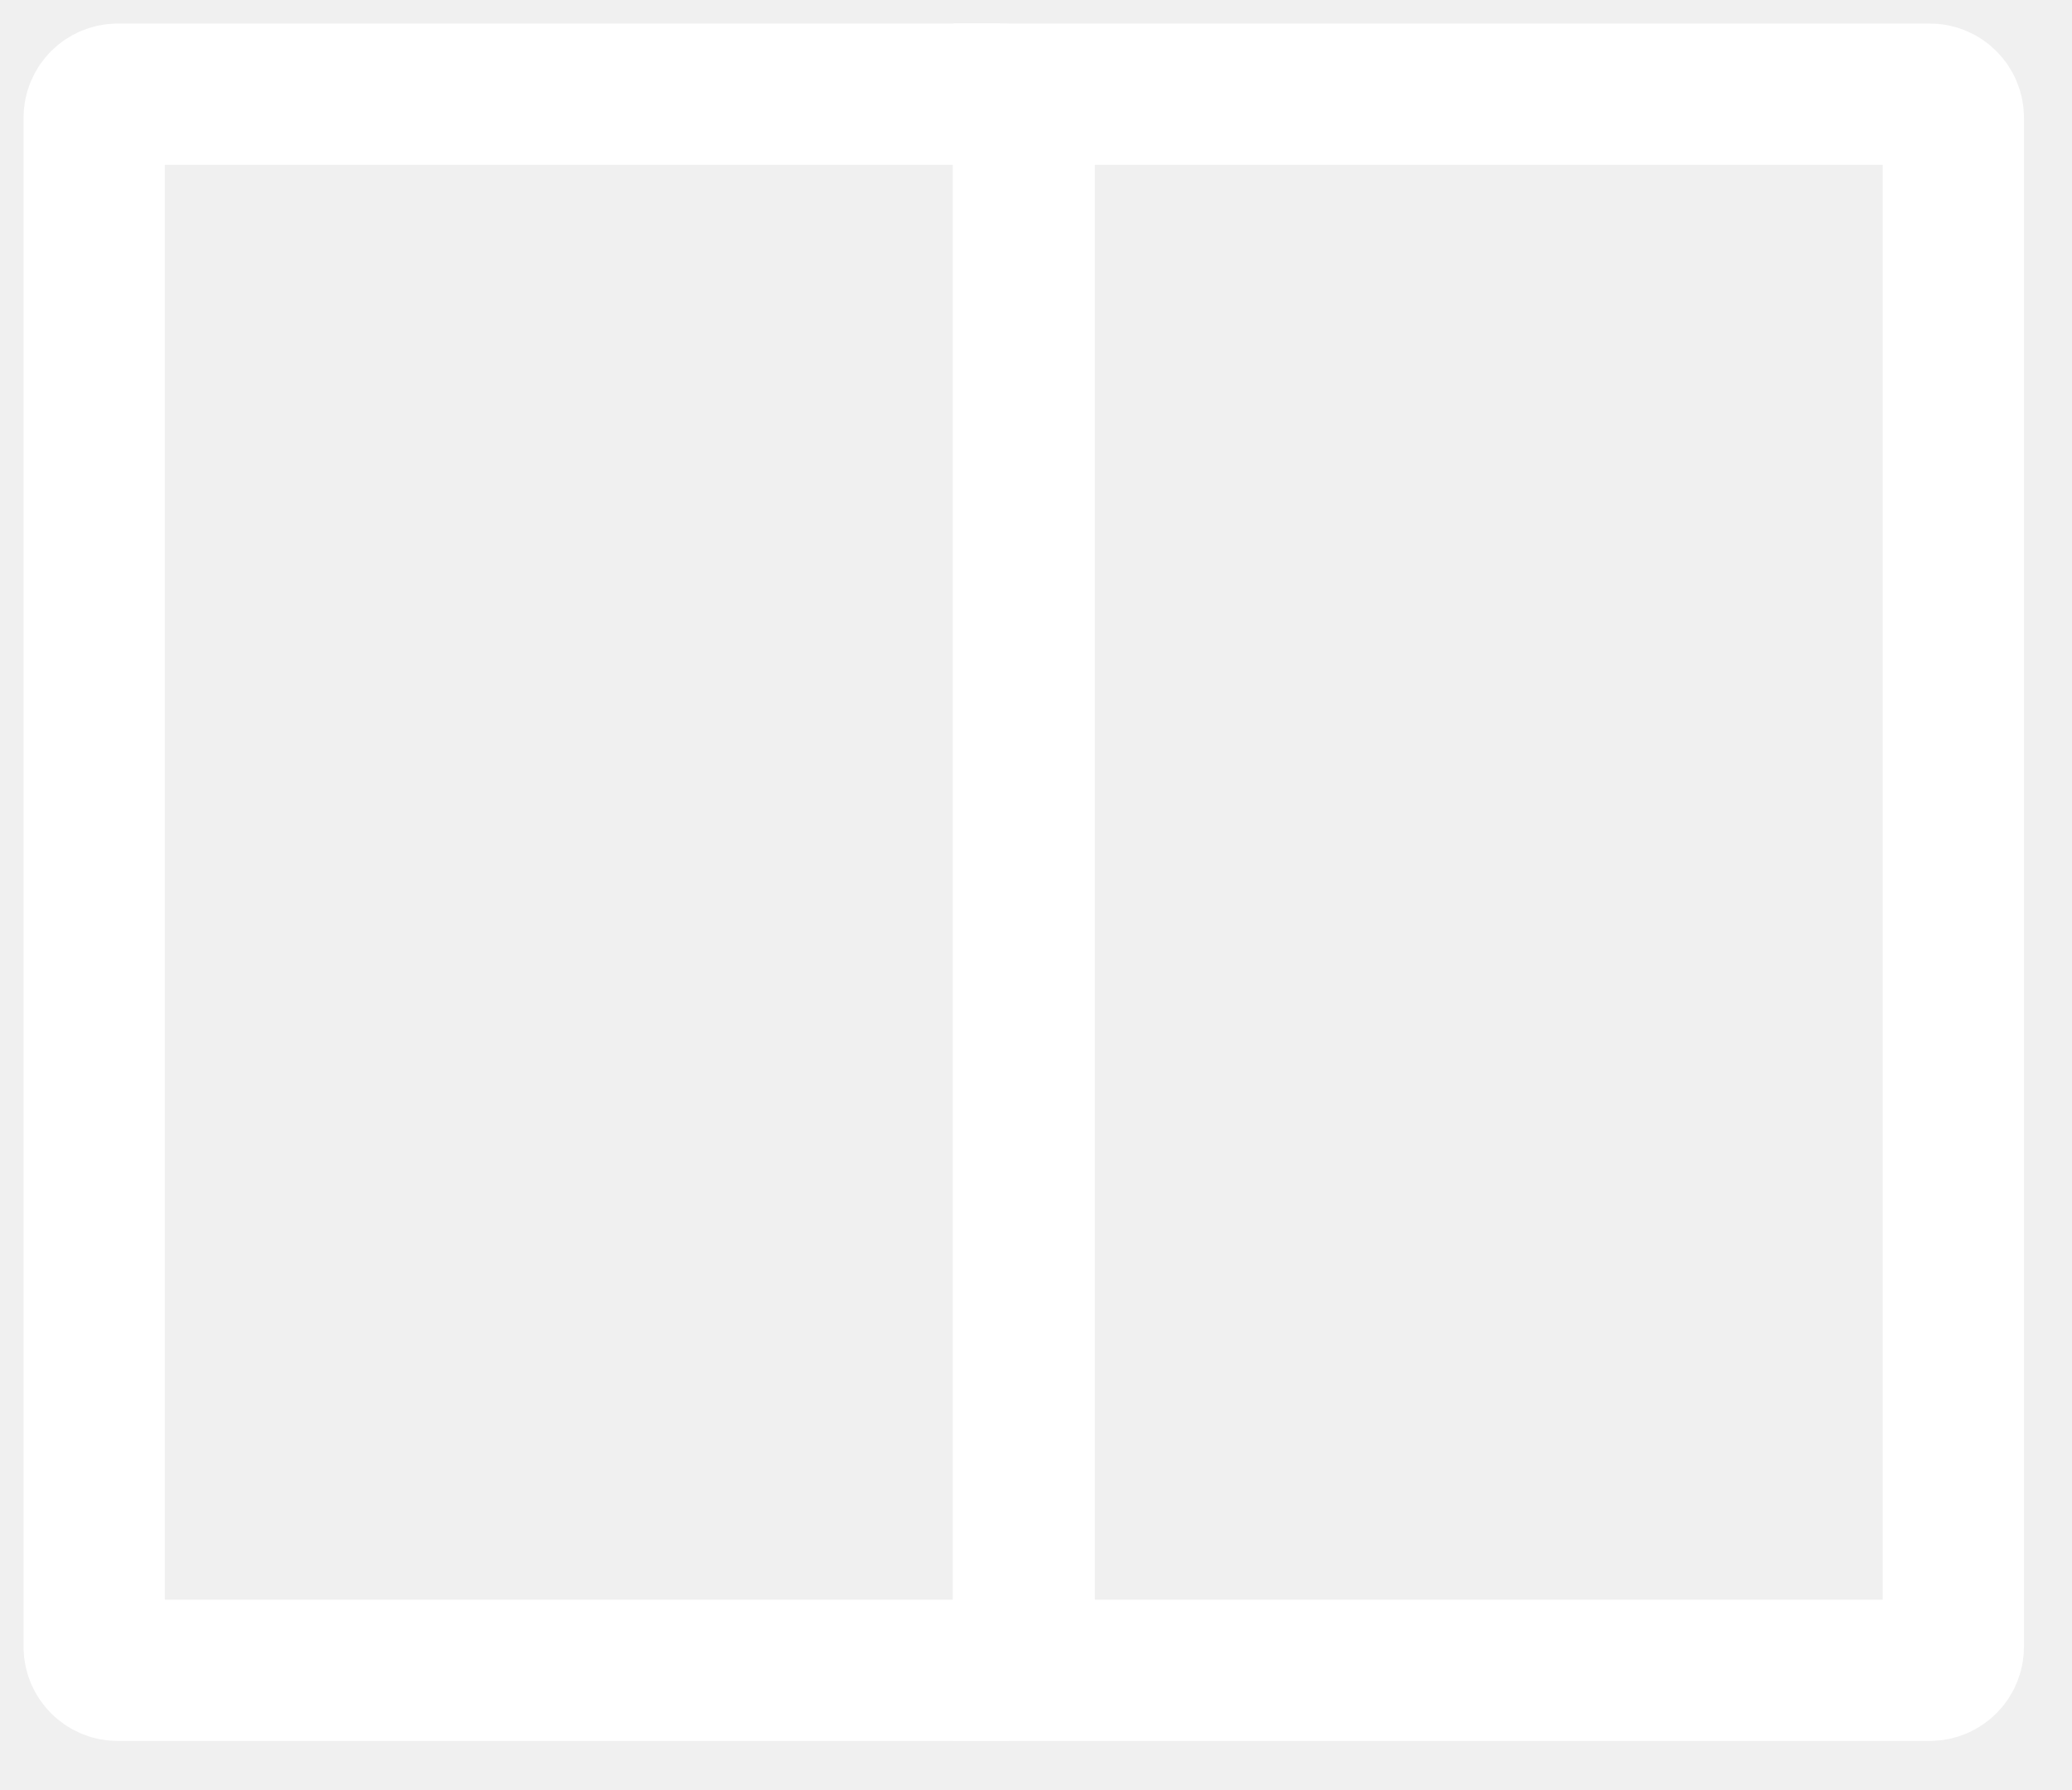
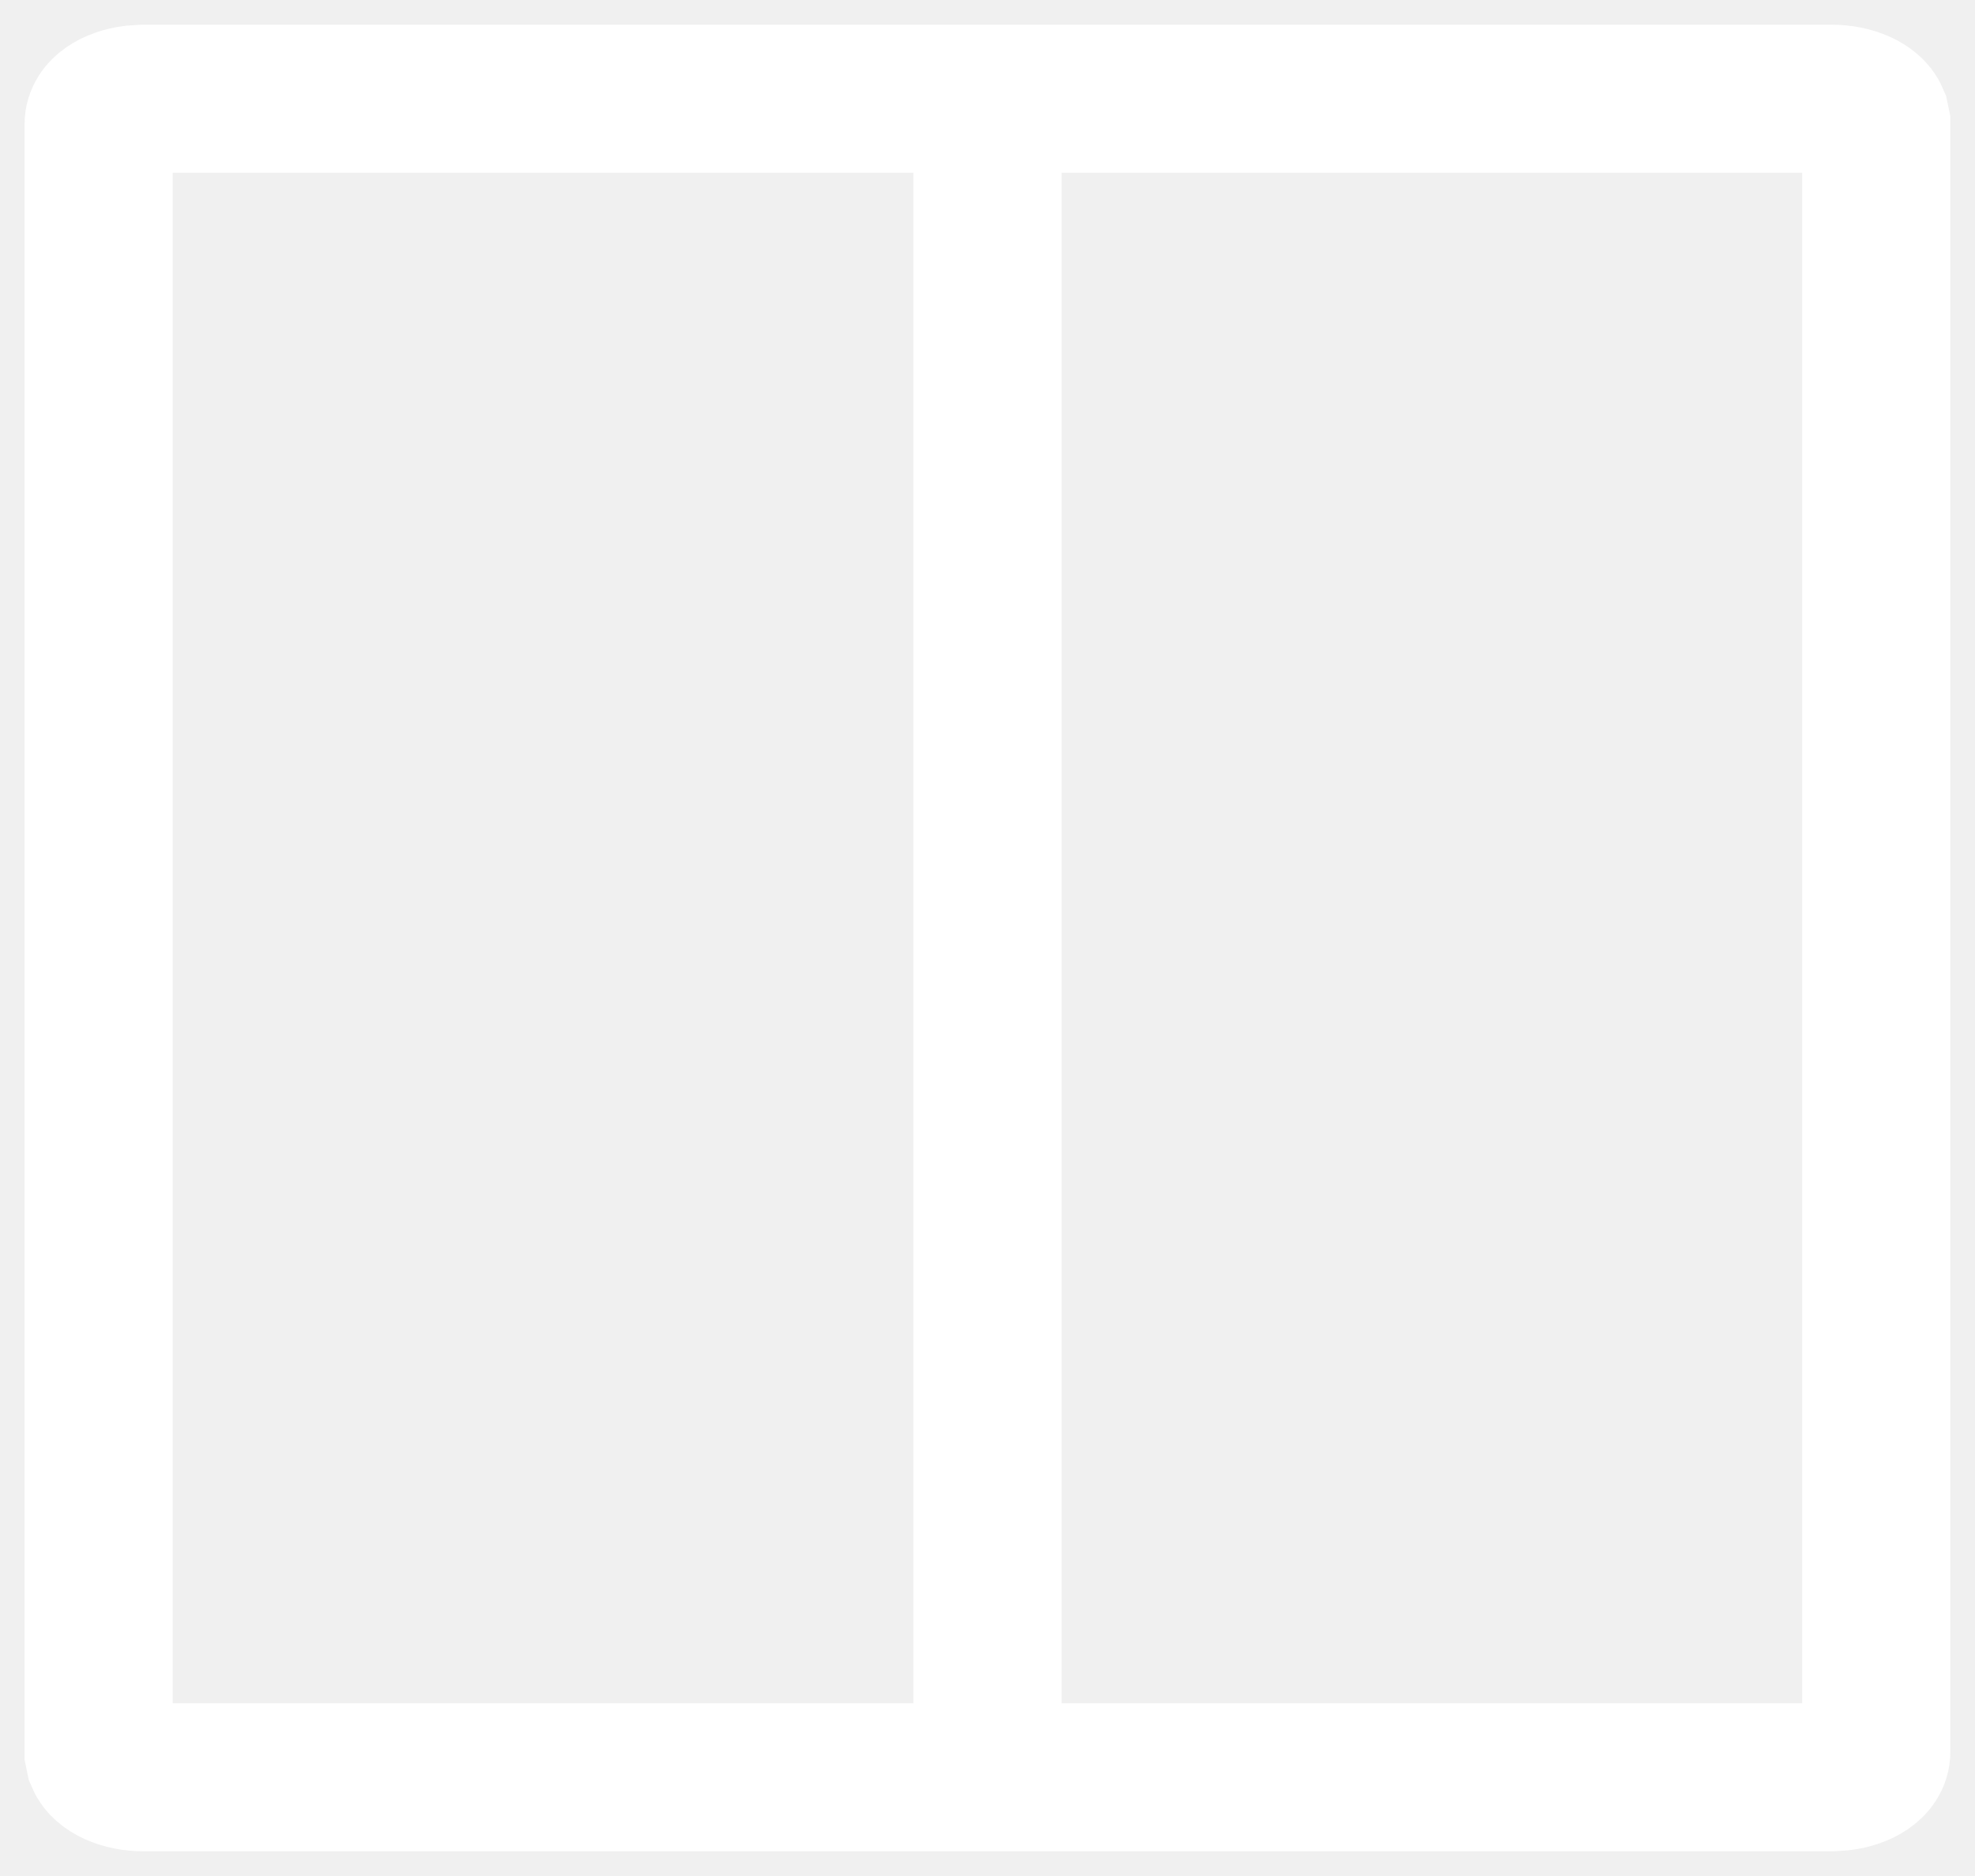
- <svg xmlns="http://www.w3.org/2000/svg" width="22" height="19" viewBox="0 0 22 19" version="1.1" aria-labelledby="2upTitleID 2upDescID">
-   <g stroke="#fff" transform="translate(-250, -8)" stroke-width="1.5" fill="none" fill-rule="evenodd">
-     <g transform="translate(146, 0)">
-       <g transform="translate(105, 9)">
-         <path d="M0.25,-3.37507799e-14 C0.112,-3.37507799e-14 0,0.112 0,0.25 L0,16.487 C0,16.625 0.112,16.737 0.25,16.737 L9.616,16.737 C9.754,16.737 9.866,16.625 9.866,16.487 L9.866,0.25 C9.866,0.112 9.754,-3.37507799e-14 9.616,-3.37507799e-14 L0.25,-3.37507799e-14 Z" />
-         <path d="M9.874,-3.37507799e-14 L9.874,16.737 L19.49,16.737 C19.628,16.737 19.74,16.625 19.74,16.487 L19.74,0.25 C19.74,0.112 19.628,-3.37507799e-14 19.49,-3.37507799e-14 L9.874,-3.37507799e-14 Z" />
-       </g>
-     </g>
+ <svg xmlns="http://www.w3.org/2000/svg" width="20" height="19" viewBox="0 0 20 19" version="1.1" aria-labelledby="2upTitleID 2upDescID">
+   <g fill="none" fill-rule="evenodd" stroke="#fff" stroke-width="1.5">
+     <path d="m18.544 1c.216 0 .397.084.444.196l.012.058v16.492c0 .12-.15.221-.352.247l-.105.007h-17.088c-.216 0-.397-.084-.444-.196l-.012-.058v-16.492c0-.12.15-.221.352-.247l.105-.007z" />
+     <path d="m10 2v15" stroke-linecap="square" />
  </g>
</svg>
